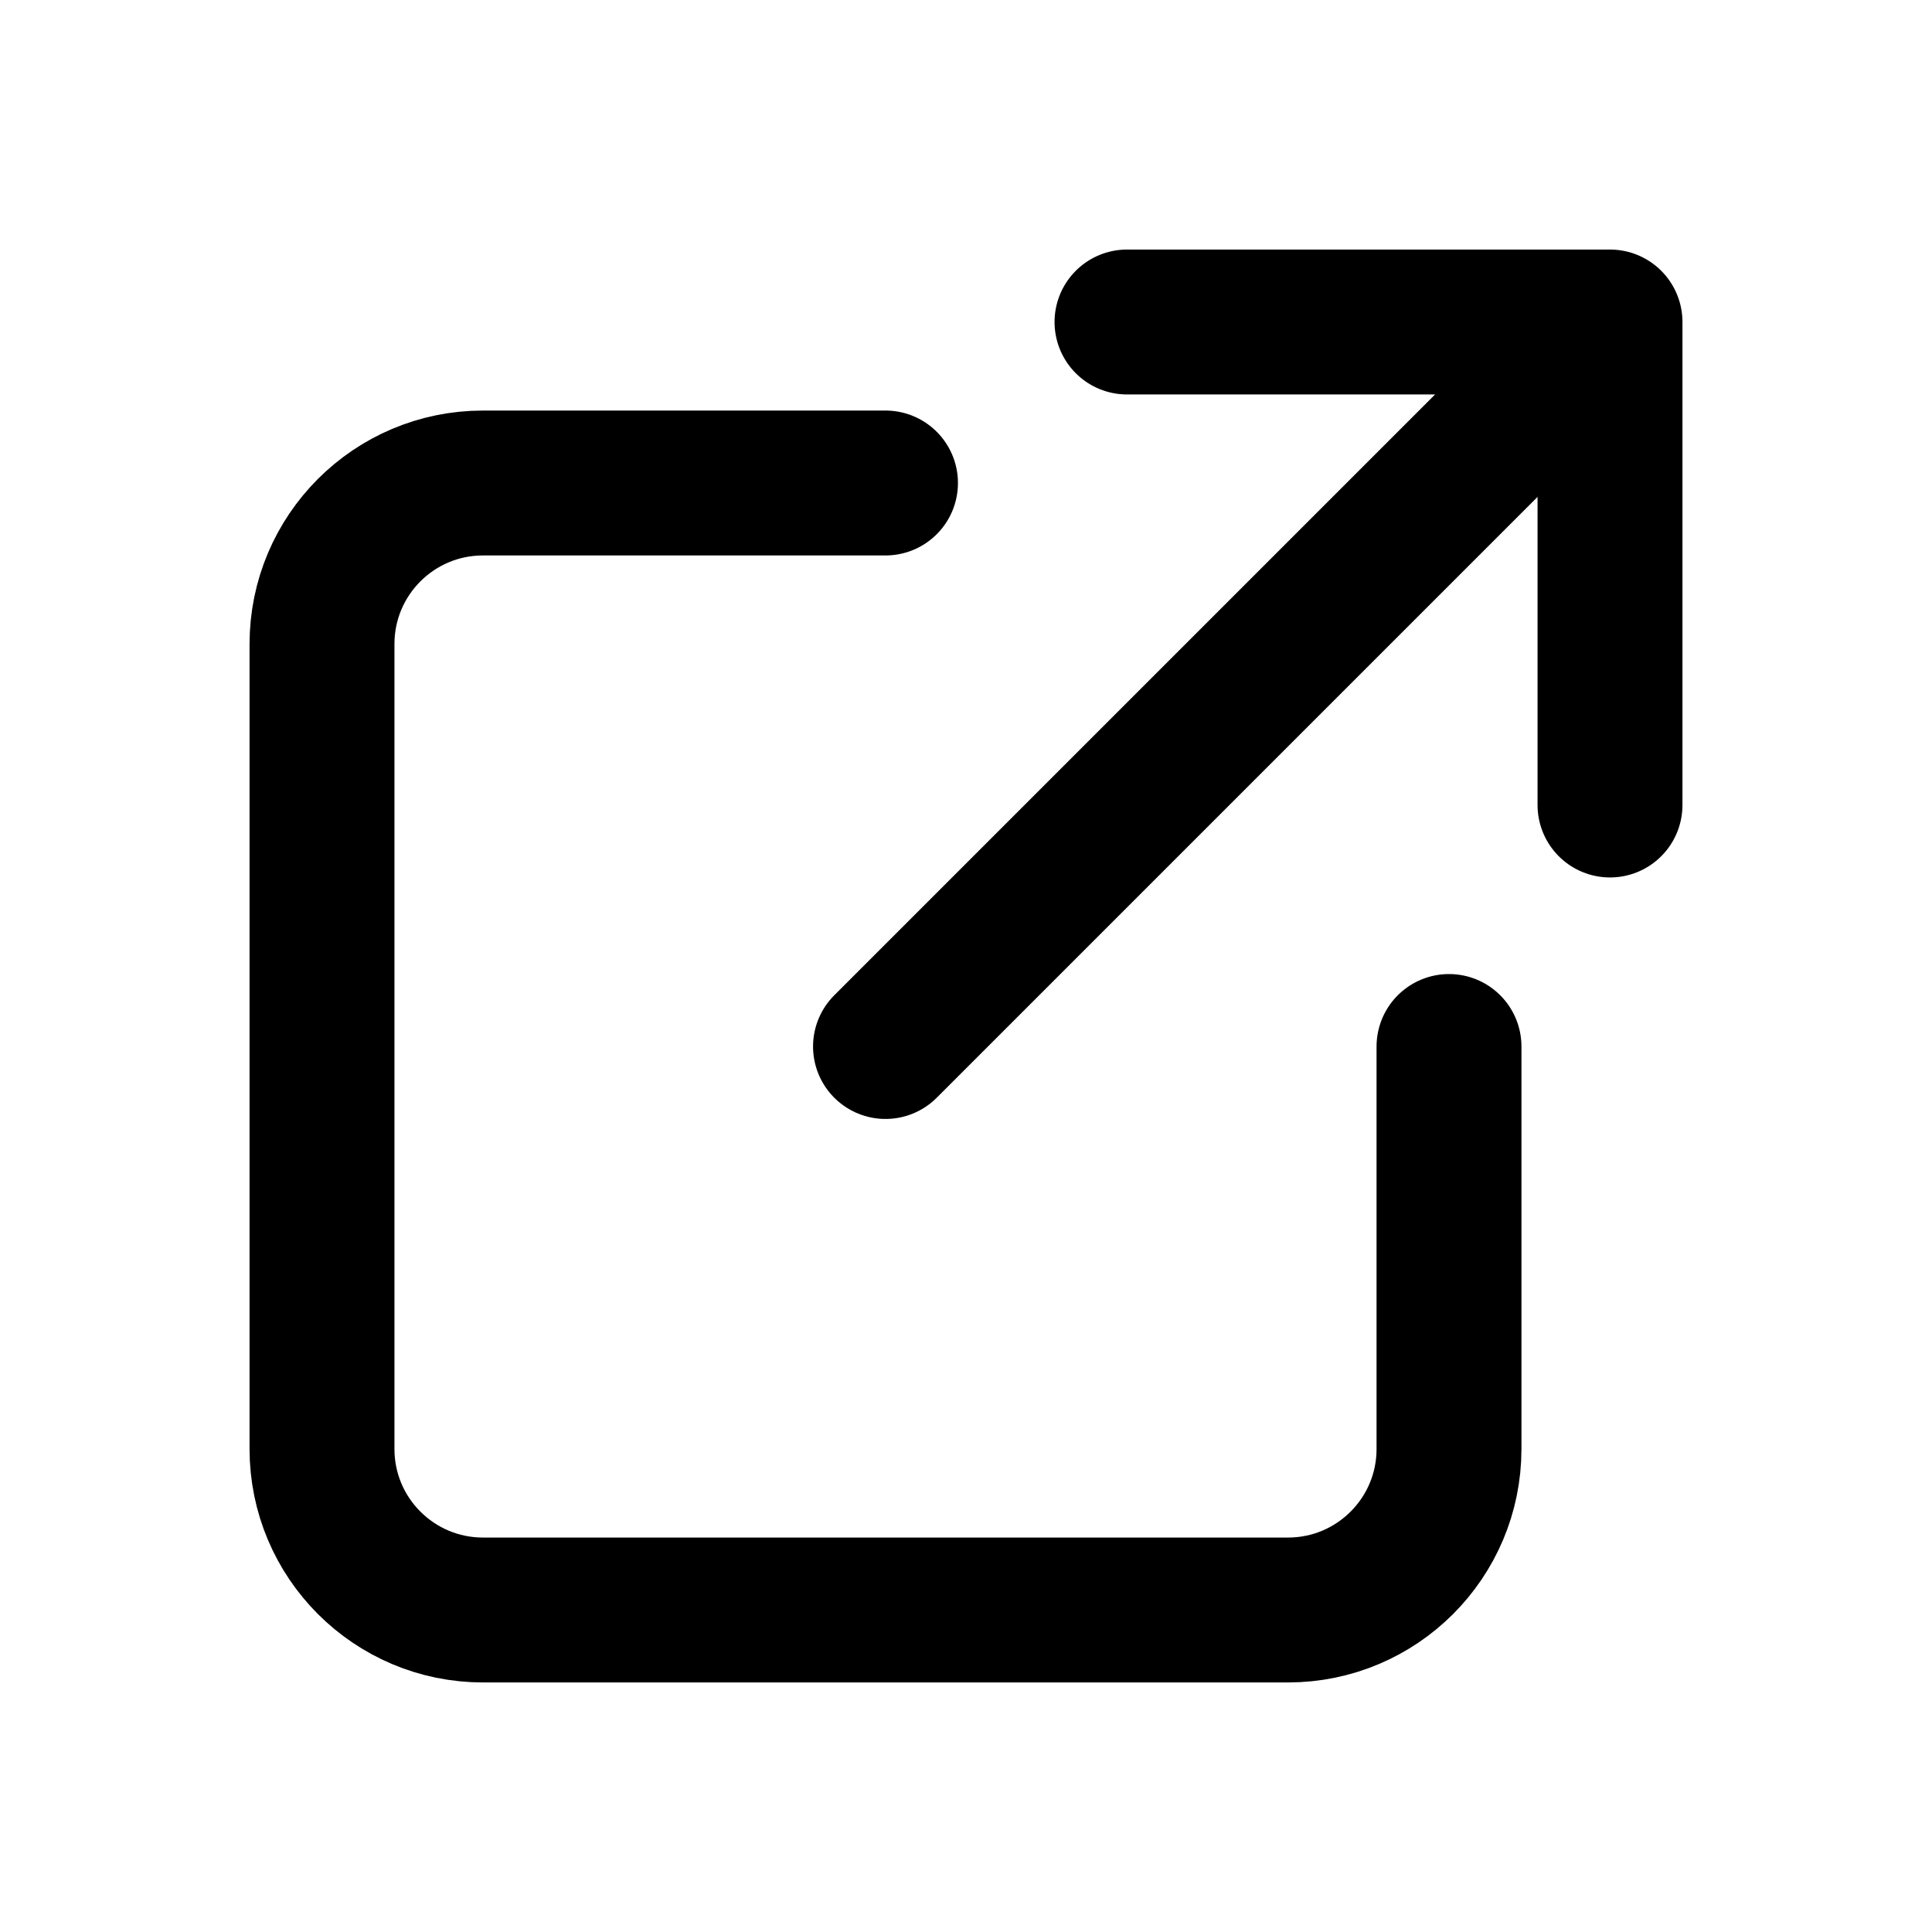
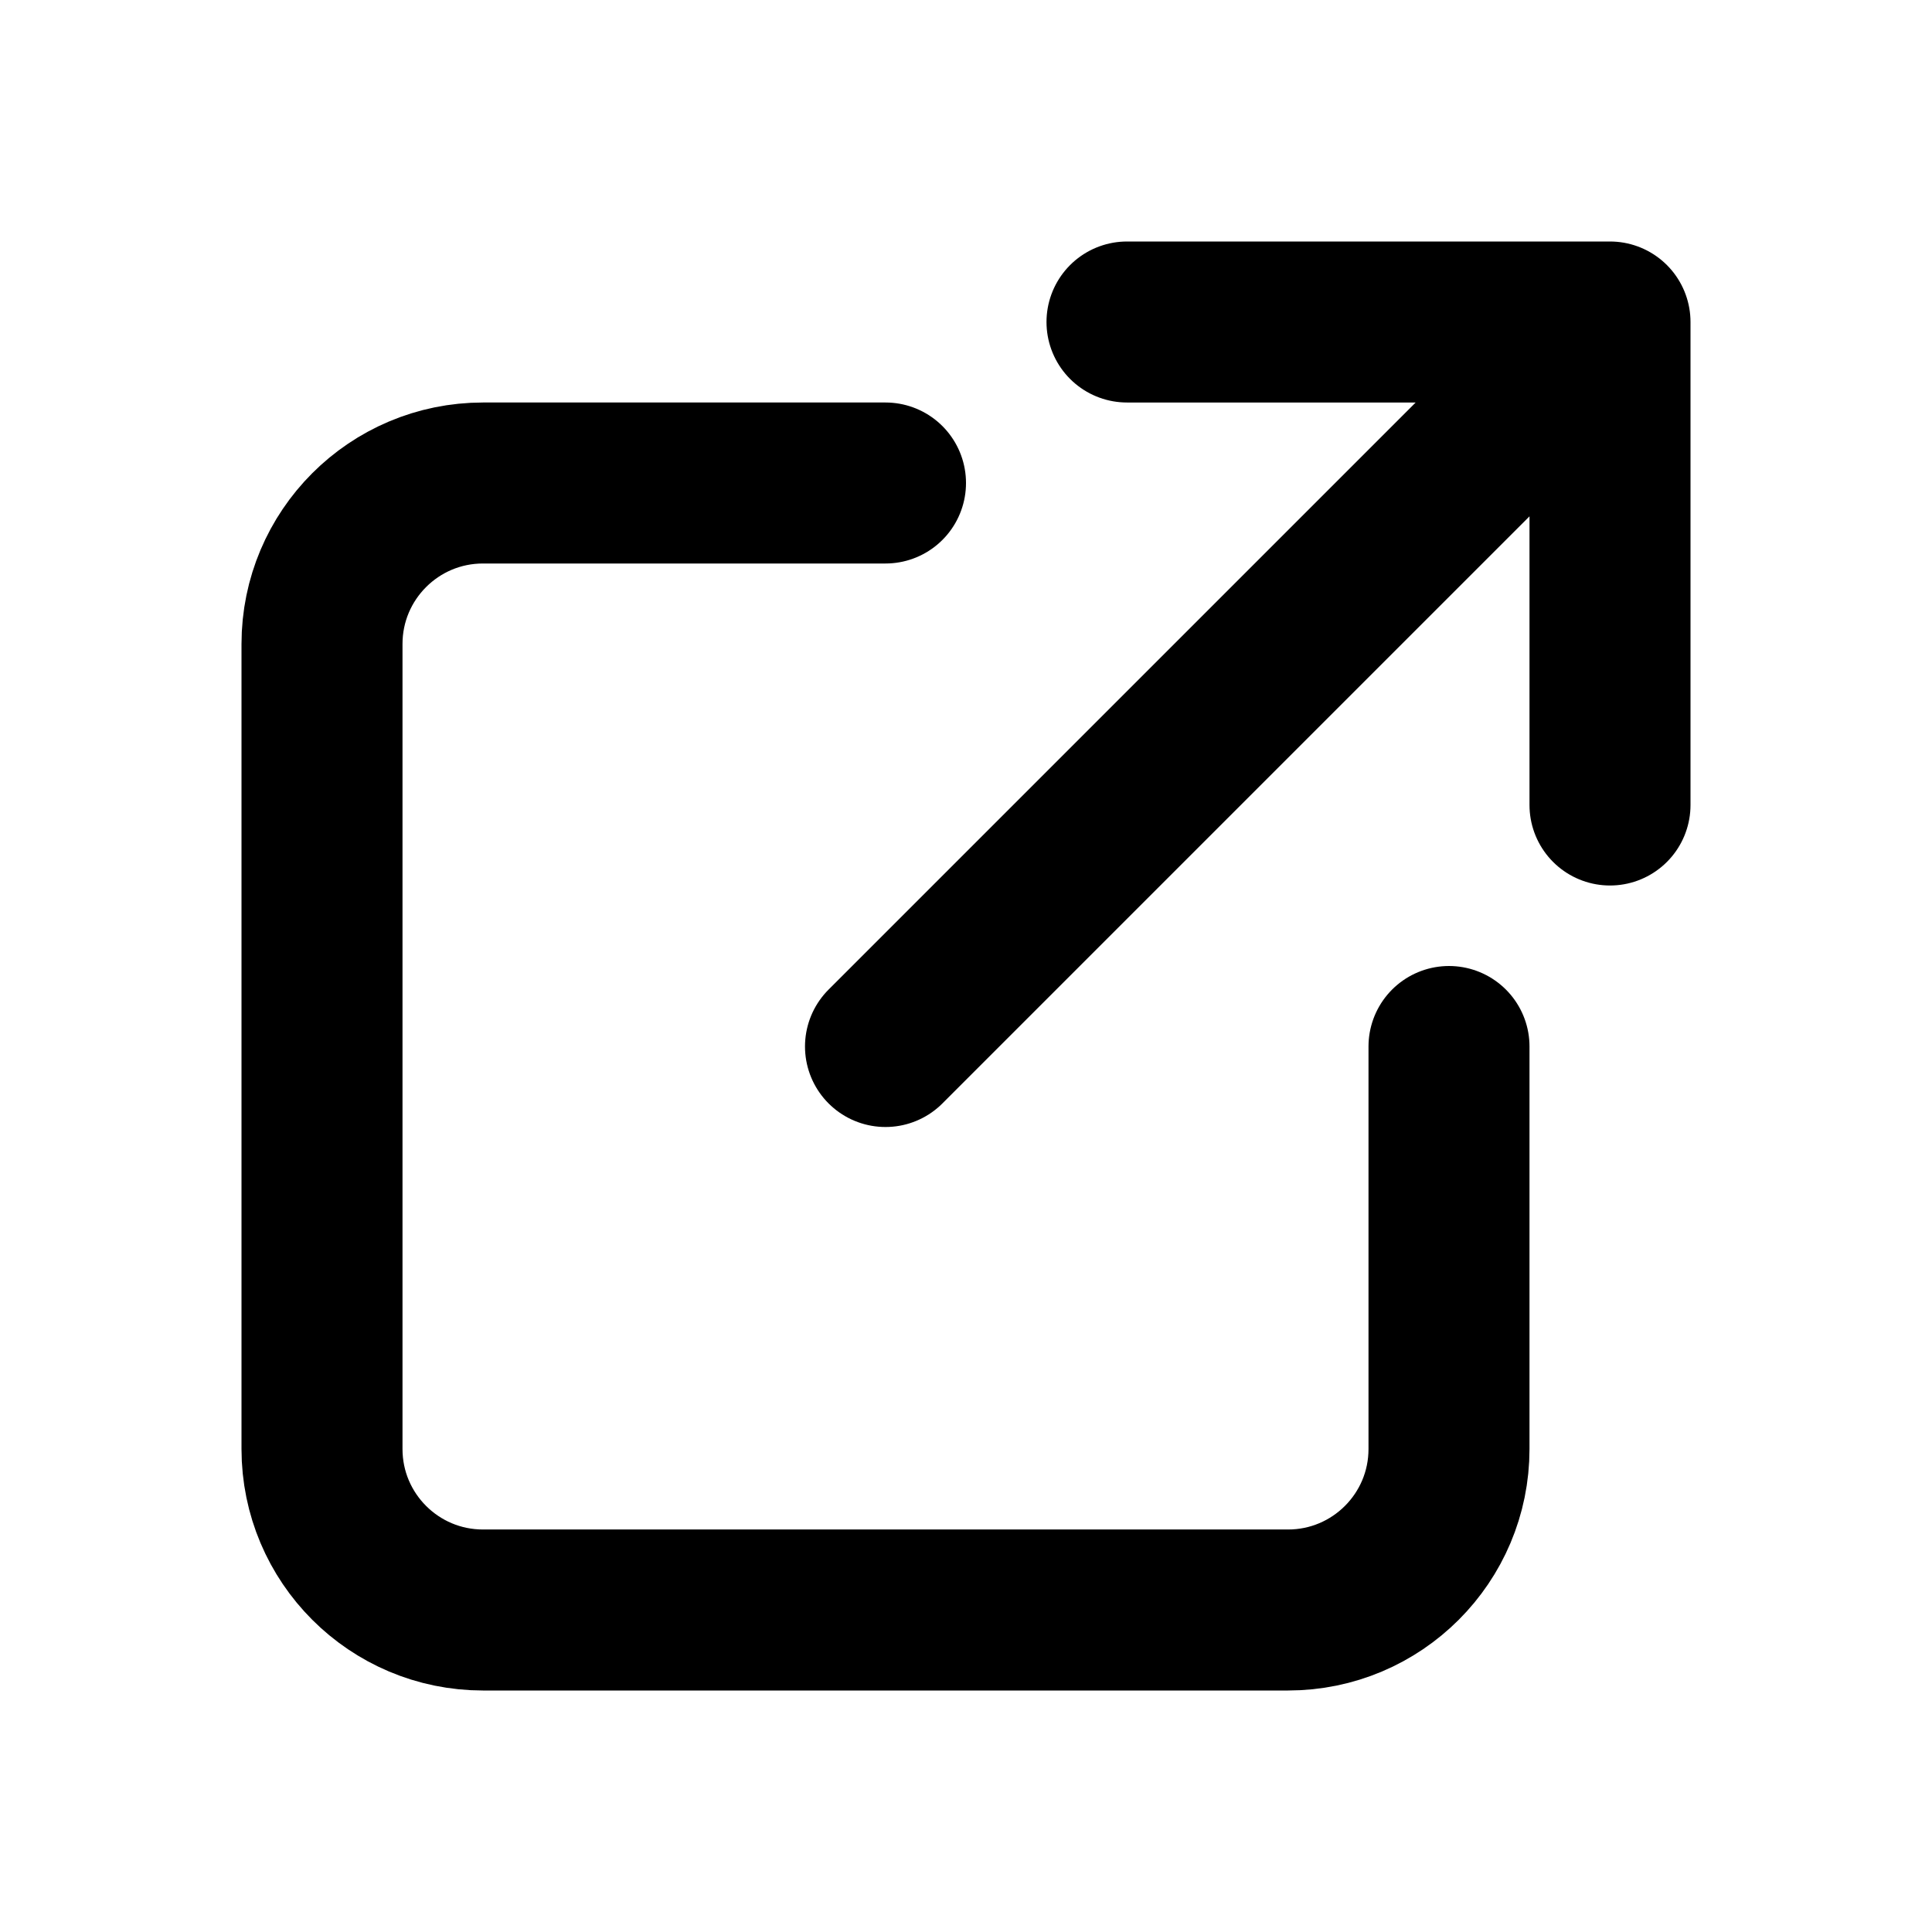
- <svg xmlns="http://www.w3.org/2000/svg" viewBox="0 0 24 24" fill="none" stroke="currentColor" stroke-width="1.8" stroke-linecap="round" stroke-linejoin="round">
+ <svg xmlns="http://www.w3.org/2000/svg" viewBox="0 0 24 24" fill="none" stroke="currentColor" stroke-width="2" stroke-linecap="round" stroke-linejoin="round">
  <path d="M14 4h6v6m0-6-9 9" />
  <path d="M18 13v5a2 2 0 0 1-2 2H6a2 2 0 0 1-2-2V8a2 2 0 0 1 2-2h5" />
</svg>
